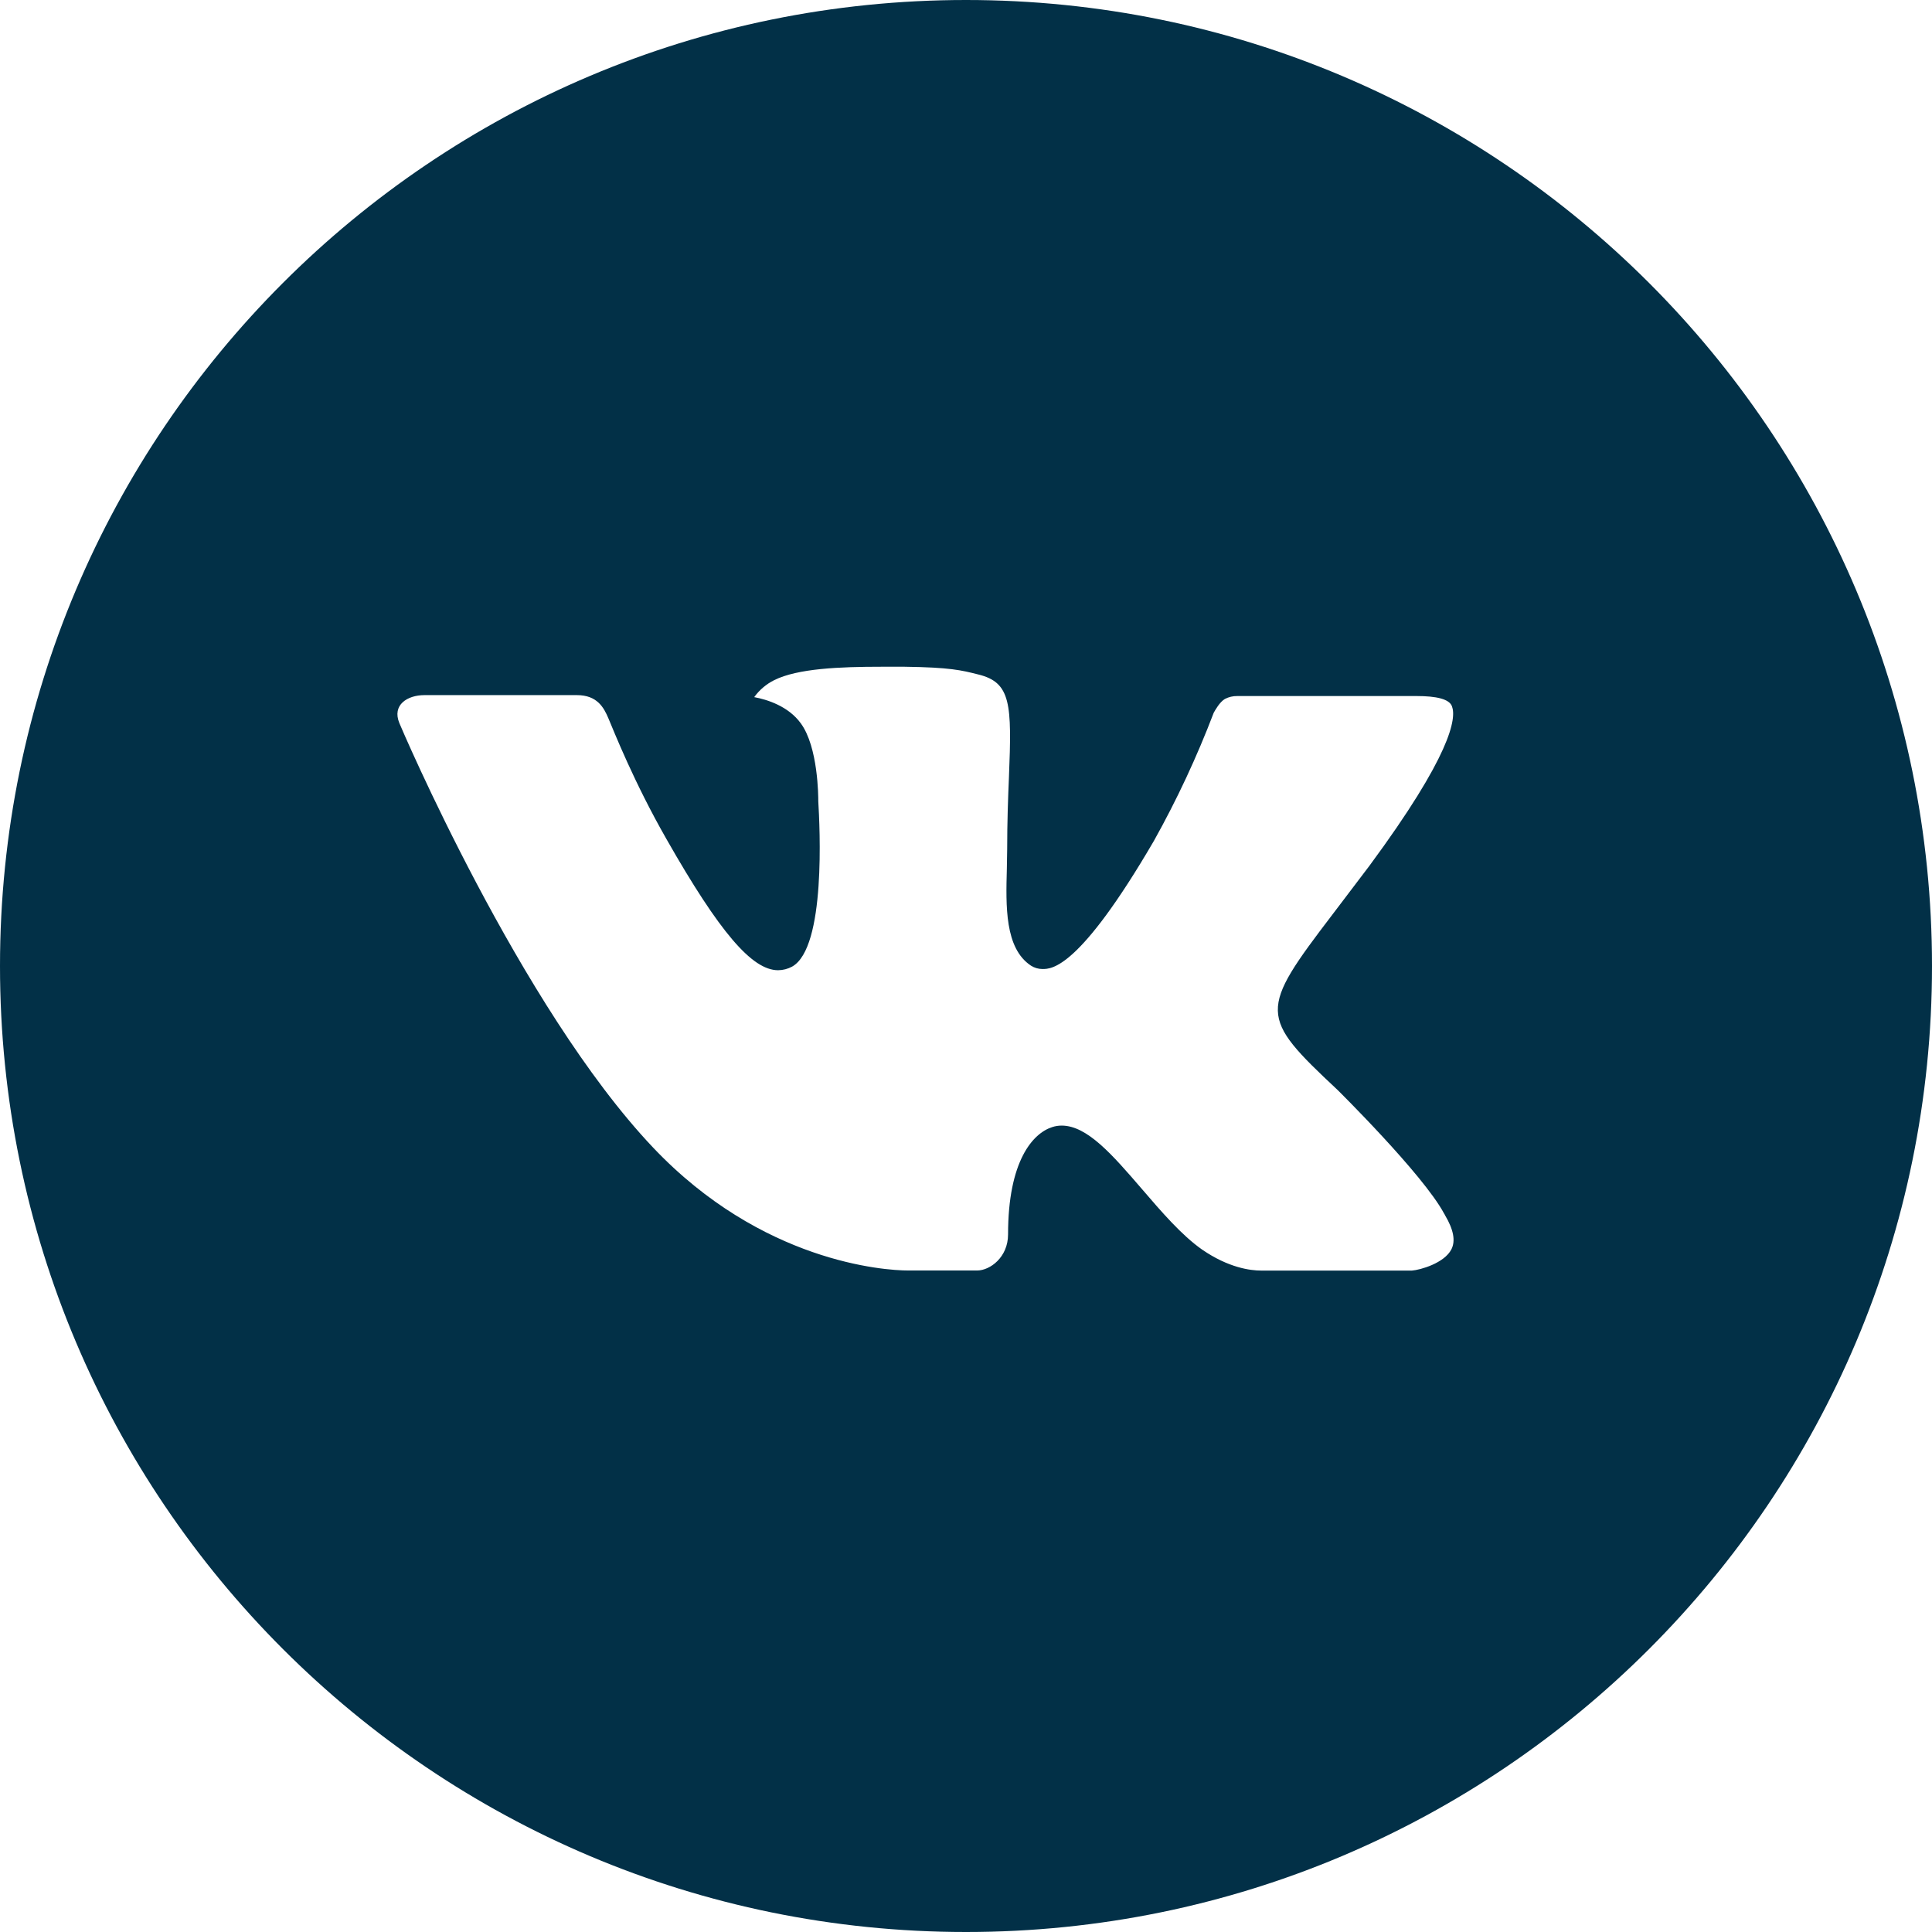
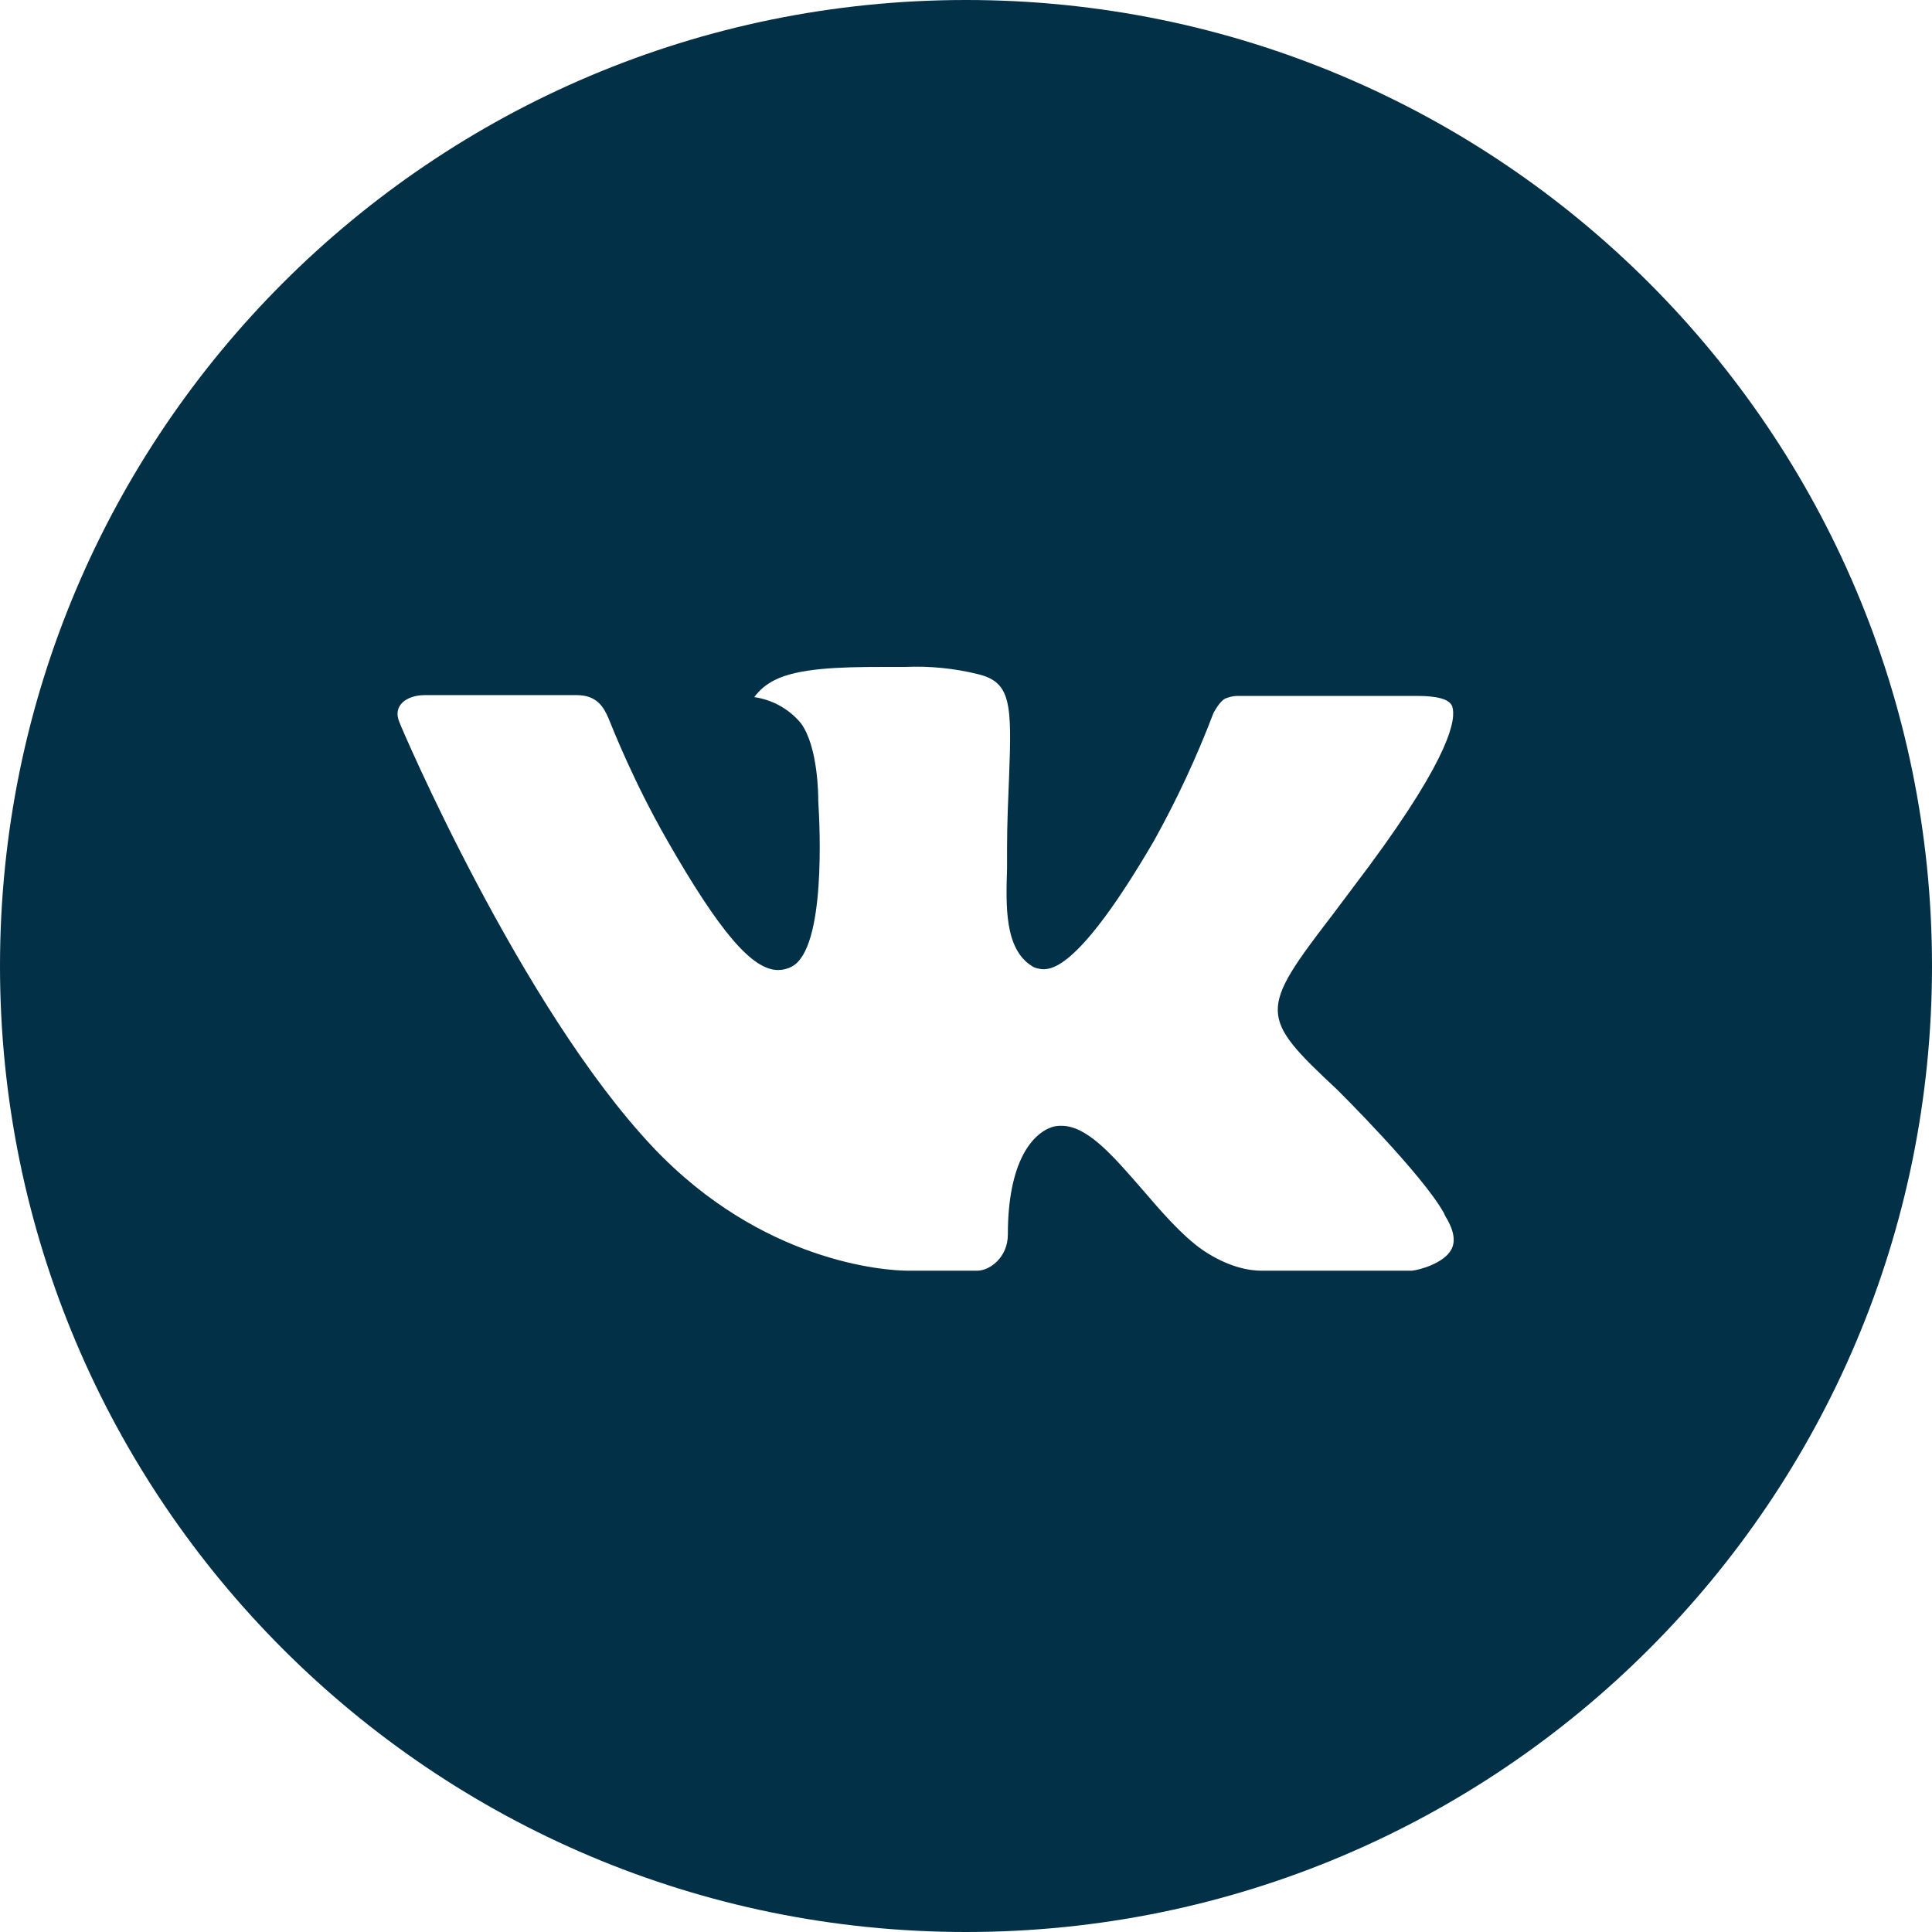
- <svg xmlns="http://www.w3.org/2000/svg" width="48" height="48" viewBox="0 0 48 48" fill="none">
-   <path d="M24 0C10.745 0 0 10.745 0 24C0 37.255 10.745 48 24 48C37.255 48 48 37.255 48 24C48 10.745 37.255 0 24 0ZM33.23 27.078C33.23 27.078 35.352 29.172 35.875 30.145C35.89 30.165 35.898 30.185 35.903 30.195C36.115 30.552 36.165 30.83 36.06 31.038C35.885 31.383 35.285 31.552 35.08 31.567H31.33C31.07 31.567 30.525 31.5 29.865 31.045C29.358 30.69 28.858 30.108 28.37 29.54C27.642 28.695 27.012 27.965 26.378 27.965C26.297 27.965 26.217 27.977 26.14 28.003C25.66 28.157 25.045 28.843 25.045 30.668C25.045 31.238 24.595 31.565 24.277 31.565H22.56C21.975 31.565 18.927 31.36 16.227 28.512C12.922 25.025 9.947 18.03 9.922 17.965C9.735 17.512 10.123 17.27 10.545 17.27H14.332C14.838 17.27 15.002 17.578 15.117 17.85C15.252 18.168 15.748 19.43 16.56 20.85C17.878 23.165 18.685 24.105 19.332 24.105C19.454 24.104 19.573 24.073 19.68 24.015C20.525 23.545 20.367 20.532 20.33 19.907C20.33 19.79 20.328 18.56 19.895 17.97C19.585 17.543 19.058 17.38 18.738 17.32C18.867 17.141 19.038 16.996 19.235 16.898C19.815 16.608 20.86 16.565 21.898 16.565H22.475C23.6 16.58 23.89 16.652 24.297 16.755C25.122 16.953 25.14 17.485 25.067 19.308C25.045 19.825 25.023 20.41 25.023 21.1C25.023 21.25 25.015 21.41 25.015 21.58C24.99 22.508 24.96 23.56 25.615 23.992C25.7 24.046 25.799 24.075 25.9 24.075C26.128 24.075 26.812 24.075 28.668 20.892C29.24 19.868 29.737 18.804 30.155 17.707C30.192 17.642 30.302 17.442 30.433 17.365C30.528 17.316 30.635 17.291 30.742 17.293H35.195C35.68 17.293 36.013 17.365 36.075 17.552C36.185 17.85 36.055 18.758 34.023 21.51L33.115 22.707C31.273 25.122 31.273 25.245 33.23 27.078Z" fill="#023047" />
+ <svg xmlns="http://www.w3.org/2000/svg" width="48" height="48" fill="none">
+   <path d="M24 0a24 24 0 1 0 0 48 24 24 0 0 0 0-48Zm9.23 27.08s2.12 2.1 2.65 3.07l.02.05c.22.35.27.63.16.84-.18.34-.78.51-.98.53h-3.75c-.26 0-.8-.07-1.46-.52-.51-.36-1.01-.94-1.5-1.51-.73-.84-1.36-1.57-2-1.57a.76.76 0 0 0-.23.03c-.48.16-1.1.84-1.1 2.67 0 .57-.45.9-.76.9h-1.72c-.58 0-3.63-.21-6.33-3.06-3.3-3.49-6.28-10.48-6.3-10.55-.2-.45.2-.69.62-.69h3.78c.5 0 .67.3.79.58.13.32.63 1.58 1.44 3 1.32 2.31 2.13 3.25 2.77 3.25.12 0 .24-.03.35-.09.84-.46.69-3.48.65-4.1 0-.12 0-1.35-.43-1.94a1.85 1.85 0 0 0-1.16-.65c.13-.18.3-.32.5-.42.58-.3 1.62-.33 2.66-.33h.58a6.4 6.4 0 0 1 1.82.18c.82.2.84.73.77 2.56-.02.52-.05 1.1-.05 1.79v.48c-.03.93-.06 1.98.6 2.41.08.06.18.08.28.09.23 0 .91 0 2.77-3.19a24.3 24.3 0 0 0 1.48-3.18c.04-.07.15-.27.28-.35.1-.04.2-.07.31-.07h4.46c.48 0 .81.07.88.26.1.3-.02 1.2-2.06 3.96l-.9 1.2c-1.85 2.41-1.85 2.54.11 4.37Z" fill="#023047" />
</svg>
